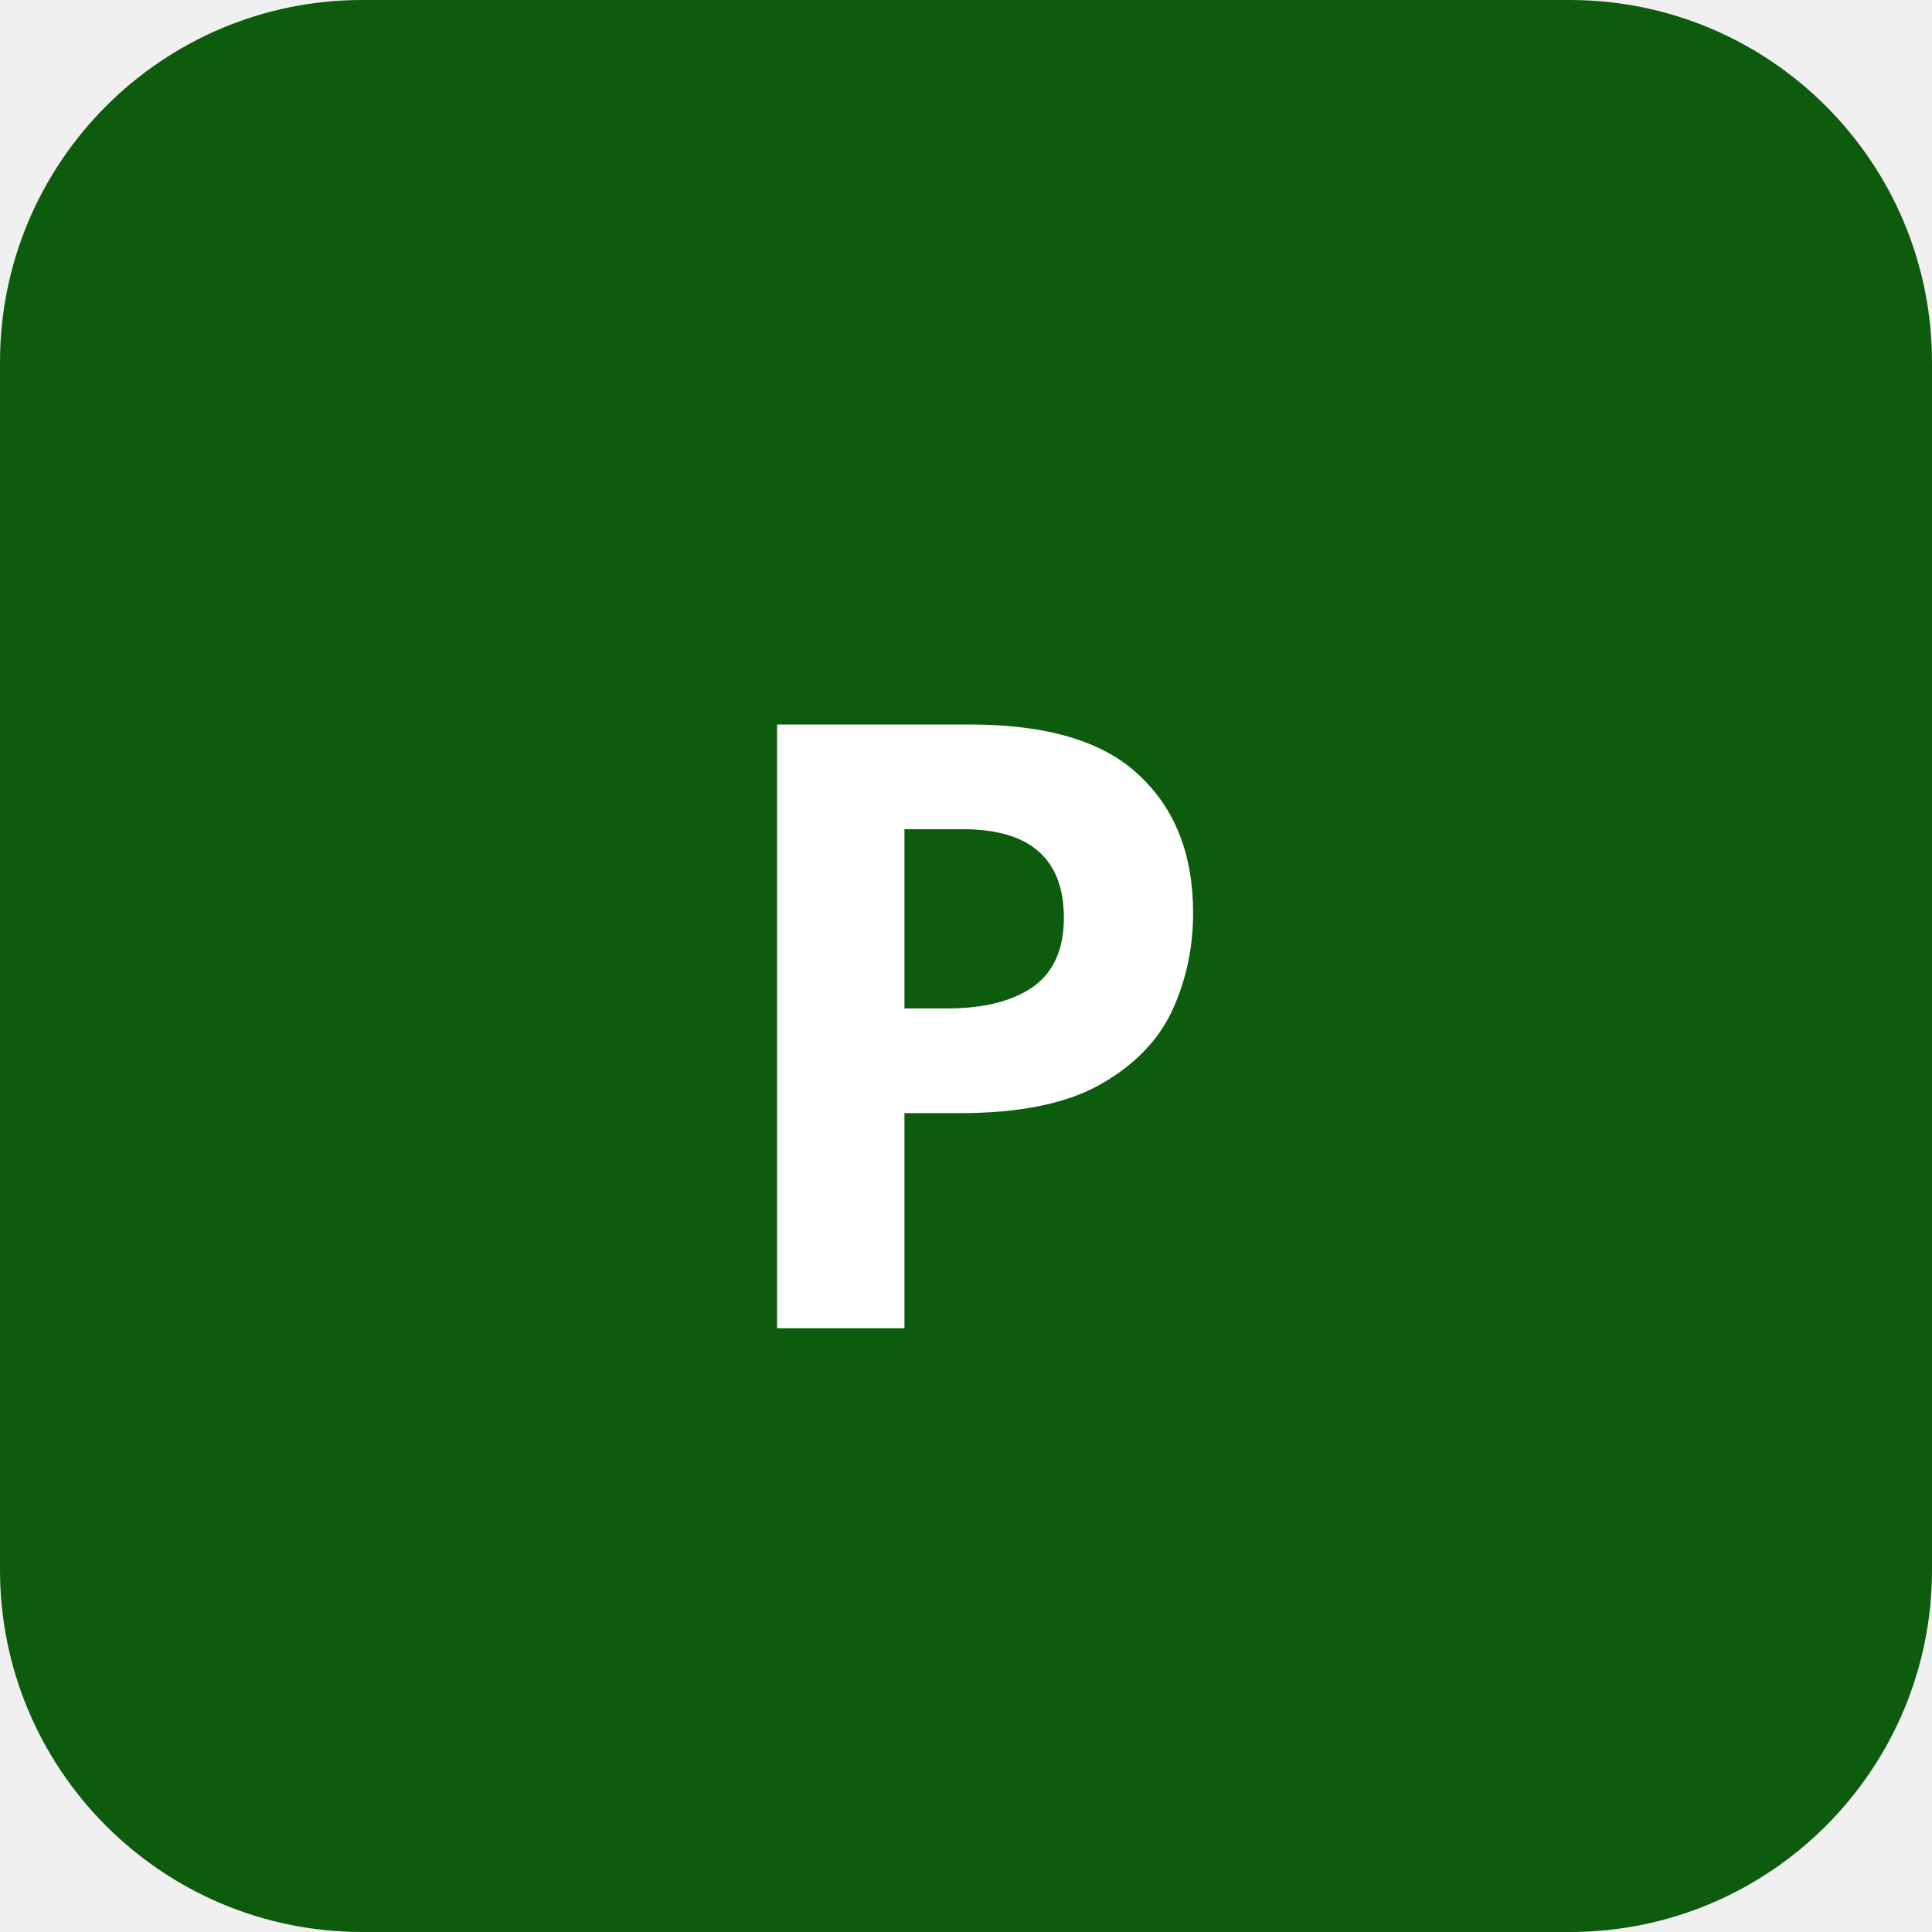
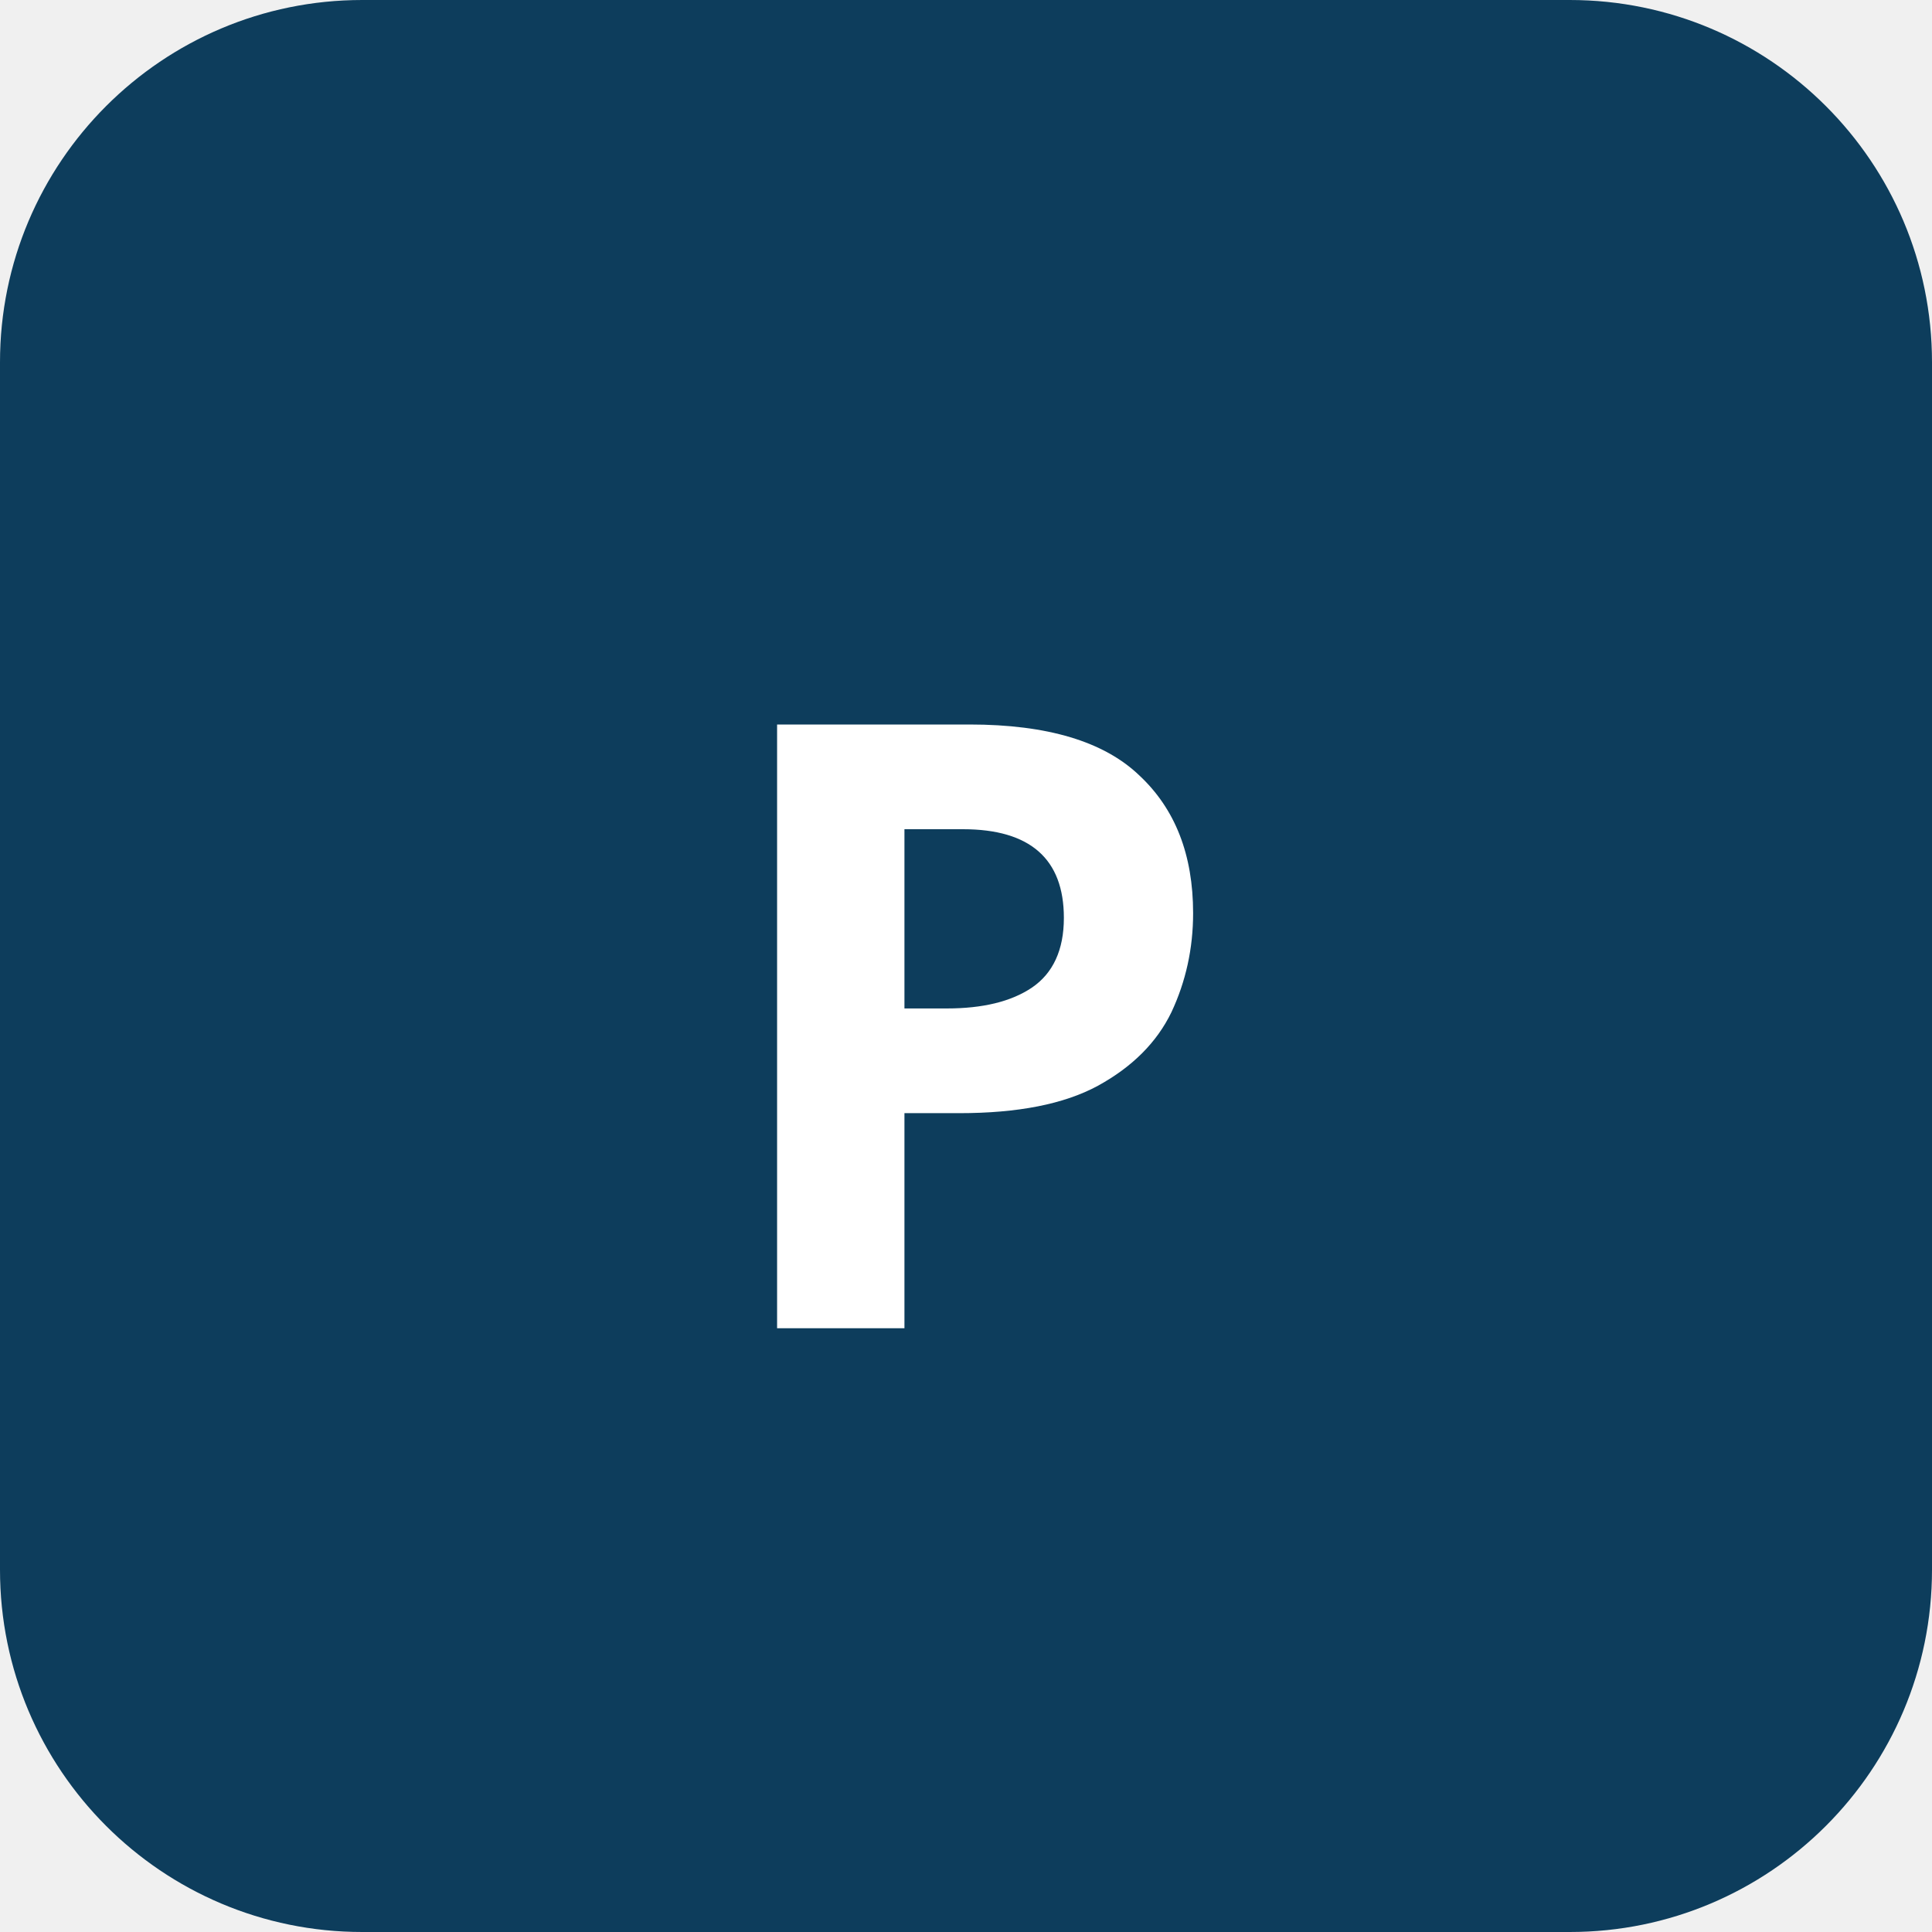
<svg xmlns="http://www.w3.org/2000/svg" viewBox="0 0 32 32" fill="none">
-   <rect width="32" height="32" rx="6" fill="#0d5c0d" />
+   <rect width="32" height="32" rx="6" fill="#0d3d5c" />
  <text x="16" y="22" font-family="system-ui,sans-serif" font-size="14" font-weight="bold" fill="white" text-anchor="middle">P</text>
</svg>
